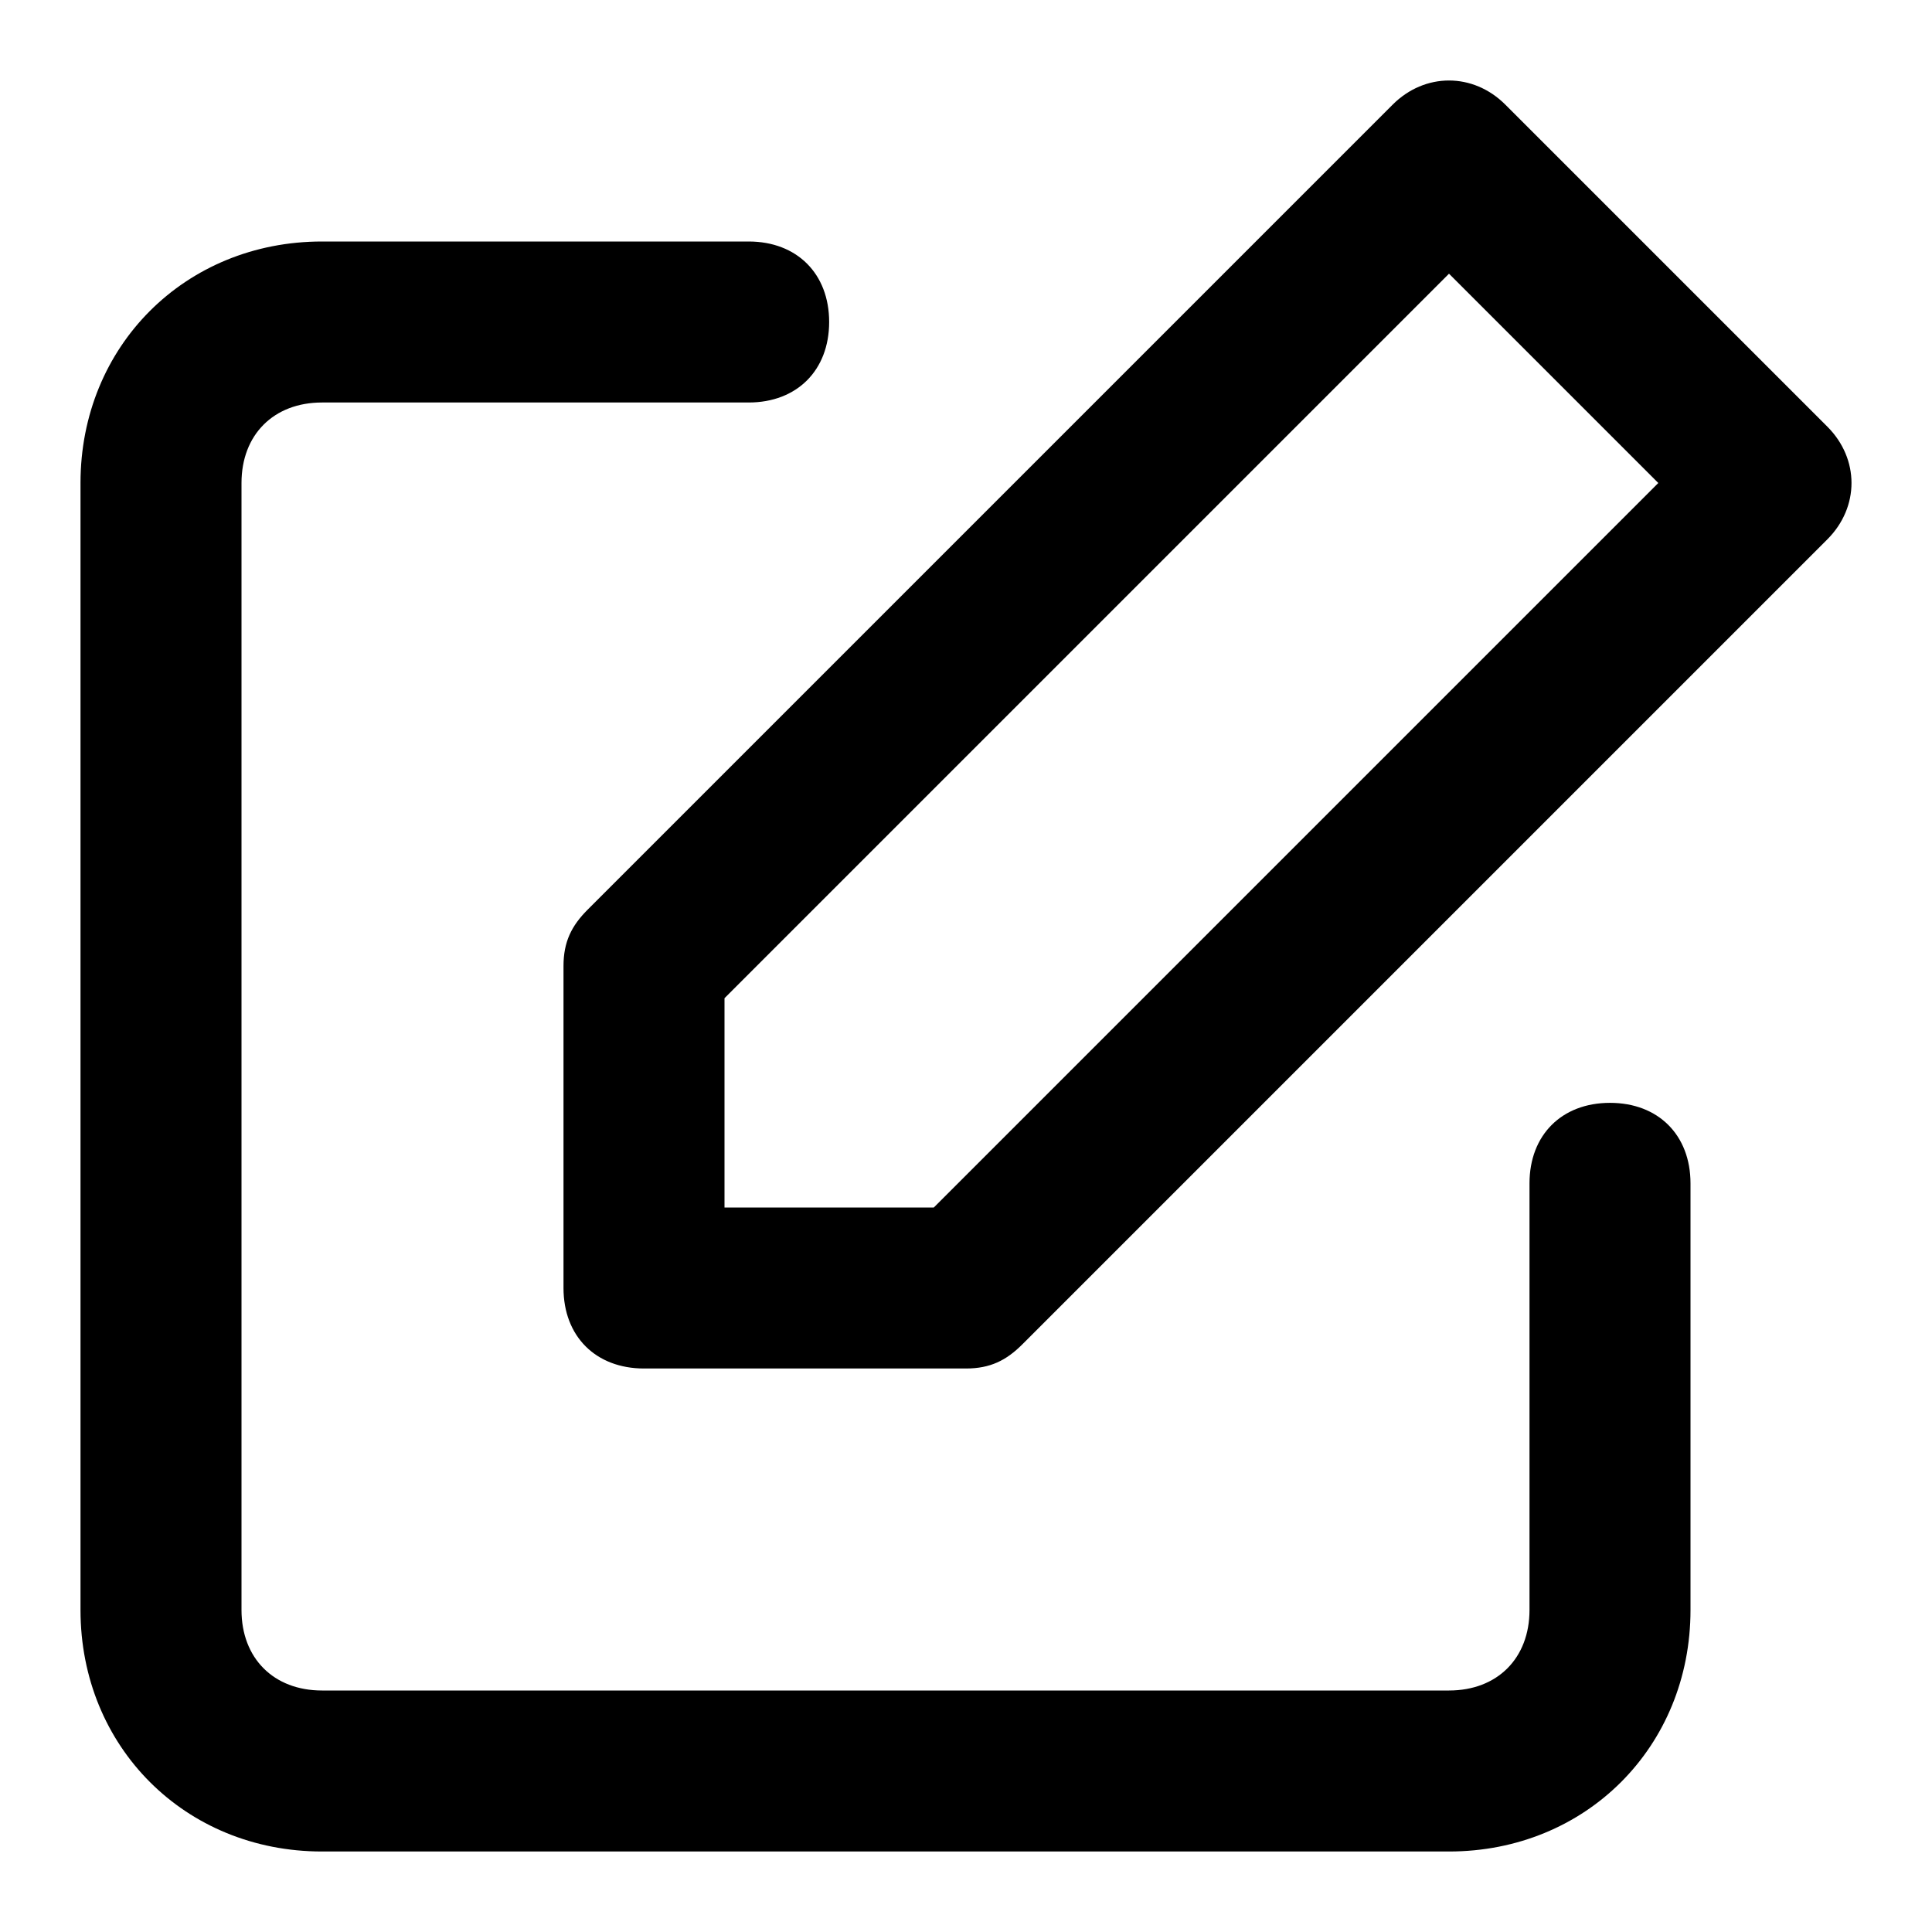
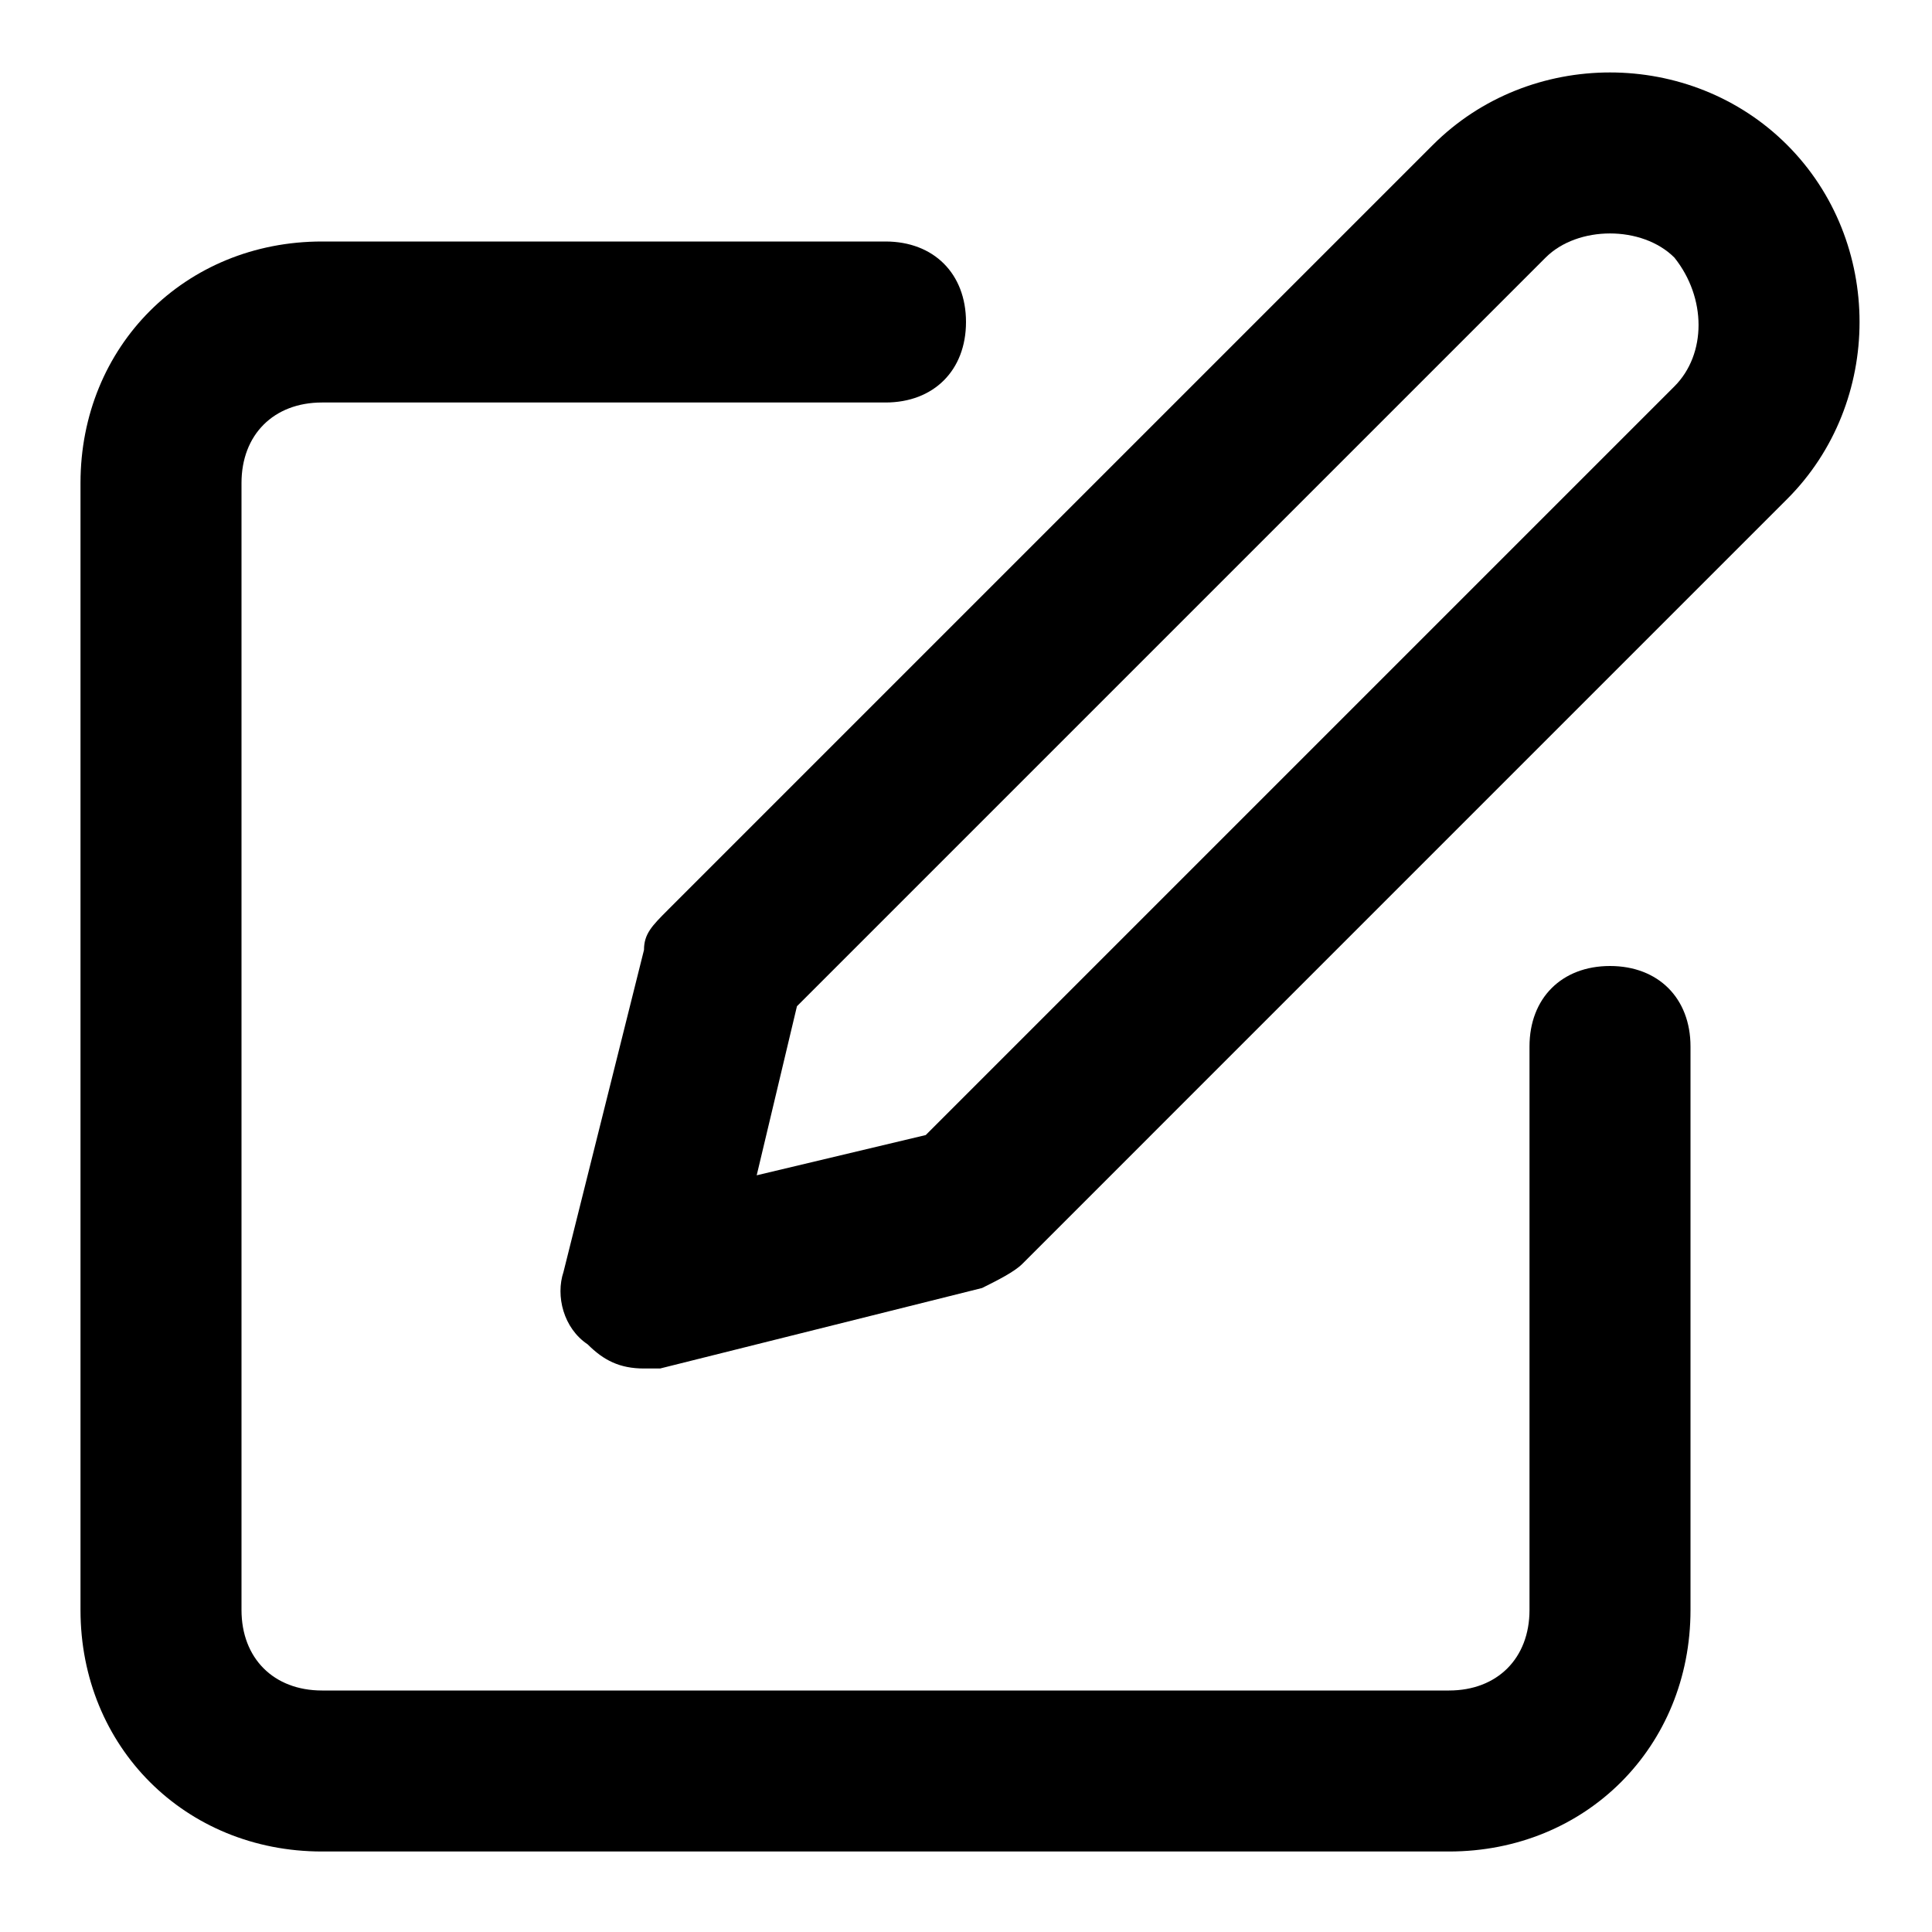
- <svg xmlns="http://www.w3.org/2000/svg" version="1.1" width="24" height="24" viewBox="0 0 24 24">
-   <path d="M20 13.7c-0.6 0-1 0.4-1 1v5.3c0 0.6-0.4 1-1 1h-14c-0.6 0-1-0.4-1-1v-14c0-0.6 0.4-1 1-1h5.3c0.6 0 1-0.4 1-1s-0.4-1-1-1h-5.3c-1.7 0-3 1.3-3 3v14c0 1.7 1.3 3 3 3h14c1.7 0 3-1.3 3-3v-5.3c0-0.6-0.4-1-1-1z" />
-   <path d="M22.7 5.3l-4-4c-0.4-0.4-1-0.4-1.4 0l-10 10c-0.2 0.2-0.3 0.4-0.3 0.7v4c0 0.6 0.4 1 1 1h4c0.3 0 0.5-0.1 0.7-0.3l10-10c0.4-0.4 0.4-1 0-1.4zM11.6 15h-2.6v-2.6l9-9 2.6 2.6-9 9z" />
+ <svg xmlns="http://www.w3.org/2000/svg" version="1.1" id="Слой_1" x="0px" y="0px" viewBox="0 0 24 24" style="enable-background:new 0 0 24 24;" xml:space="preserve">
+   <g>
+     <path d="M18,23H4c-1.7,0-3-1.3-3-3V6c0-1.7,1.3-3,3-3h7c0.6,0,1,0.4,1,1s-0.4,1-1,1H4C3.4,5,3,5.4,3,6v14c0,0.6,0.4,1,1,1h14   c0.6,0,1-0.4,1-1v-7c0-0.6,0.4-1,1-1s1,0.4,1,1v7C21,21.7,19.7,23,18,23z" />
+   </g>
+   <g>
+     <path d="M8,17c-0.3,0-0.5-0.1-0.7-0.3C7,16.5,6.9,16.1,7,15.8l1-4c0-0.2,0.1-0.3,0.3-0.5l9.5-9.5c1.2-1.2,3.2-1.2,4.4,0   c1.2,1.2,1.2,3.2,0,4.4l-9.5,9.5c-0.1,0.1-0.3,0.2-0.5,0.3l-4,1C8.2,17,8.1,17,8,17z M9.9,12.5l-0.5,2.1l2.1-0.5l9.3-9.3   c0.4-0.4,0.4-1.1,0-1.6c-0.4-0.4-1.2-0.4-1.6,0l0,0L9.9,12.5z M18.5,2.5L18.5,2.5L18.5,2.5z" />
+   </g>
</svg>
